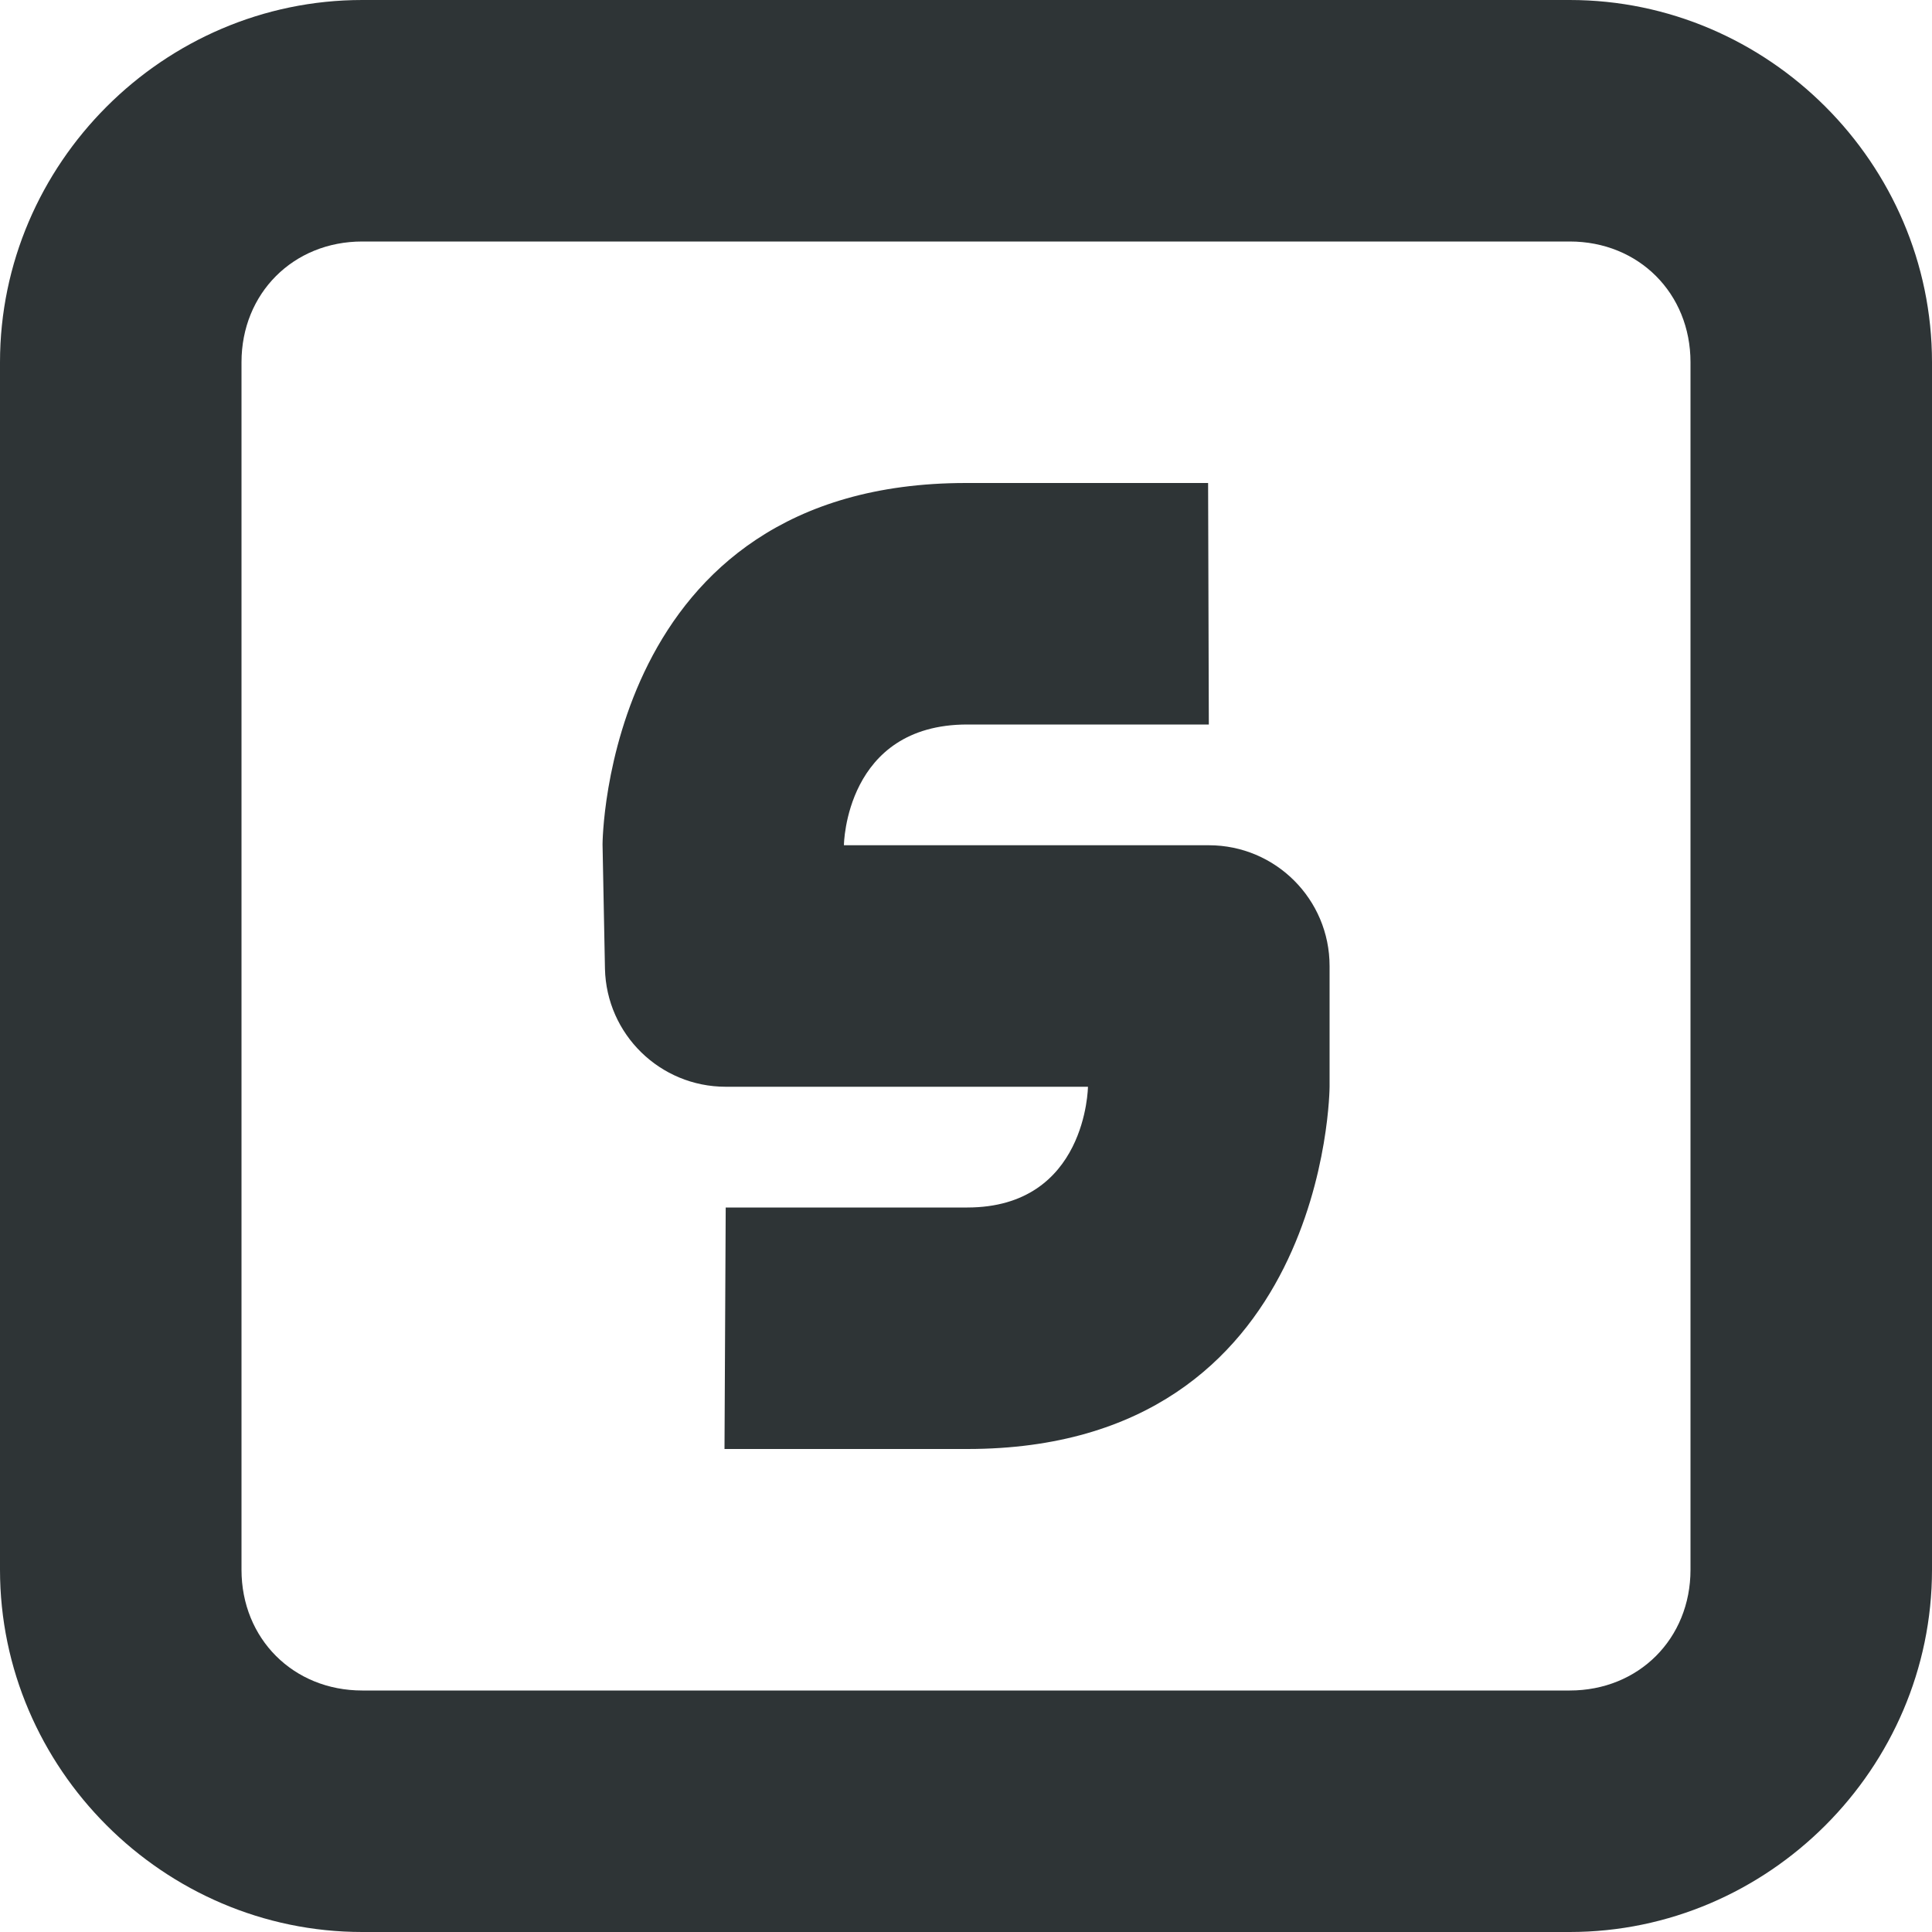
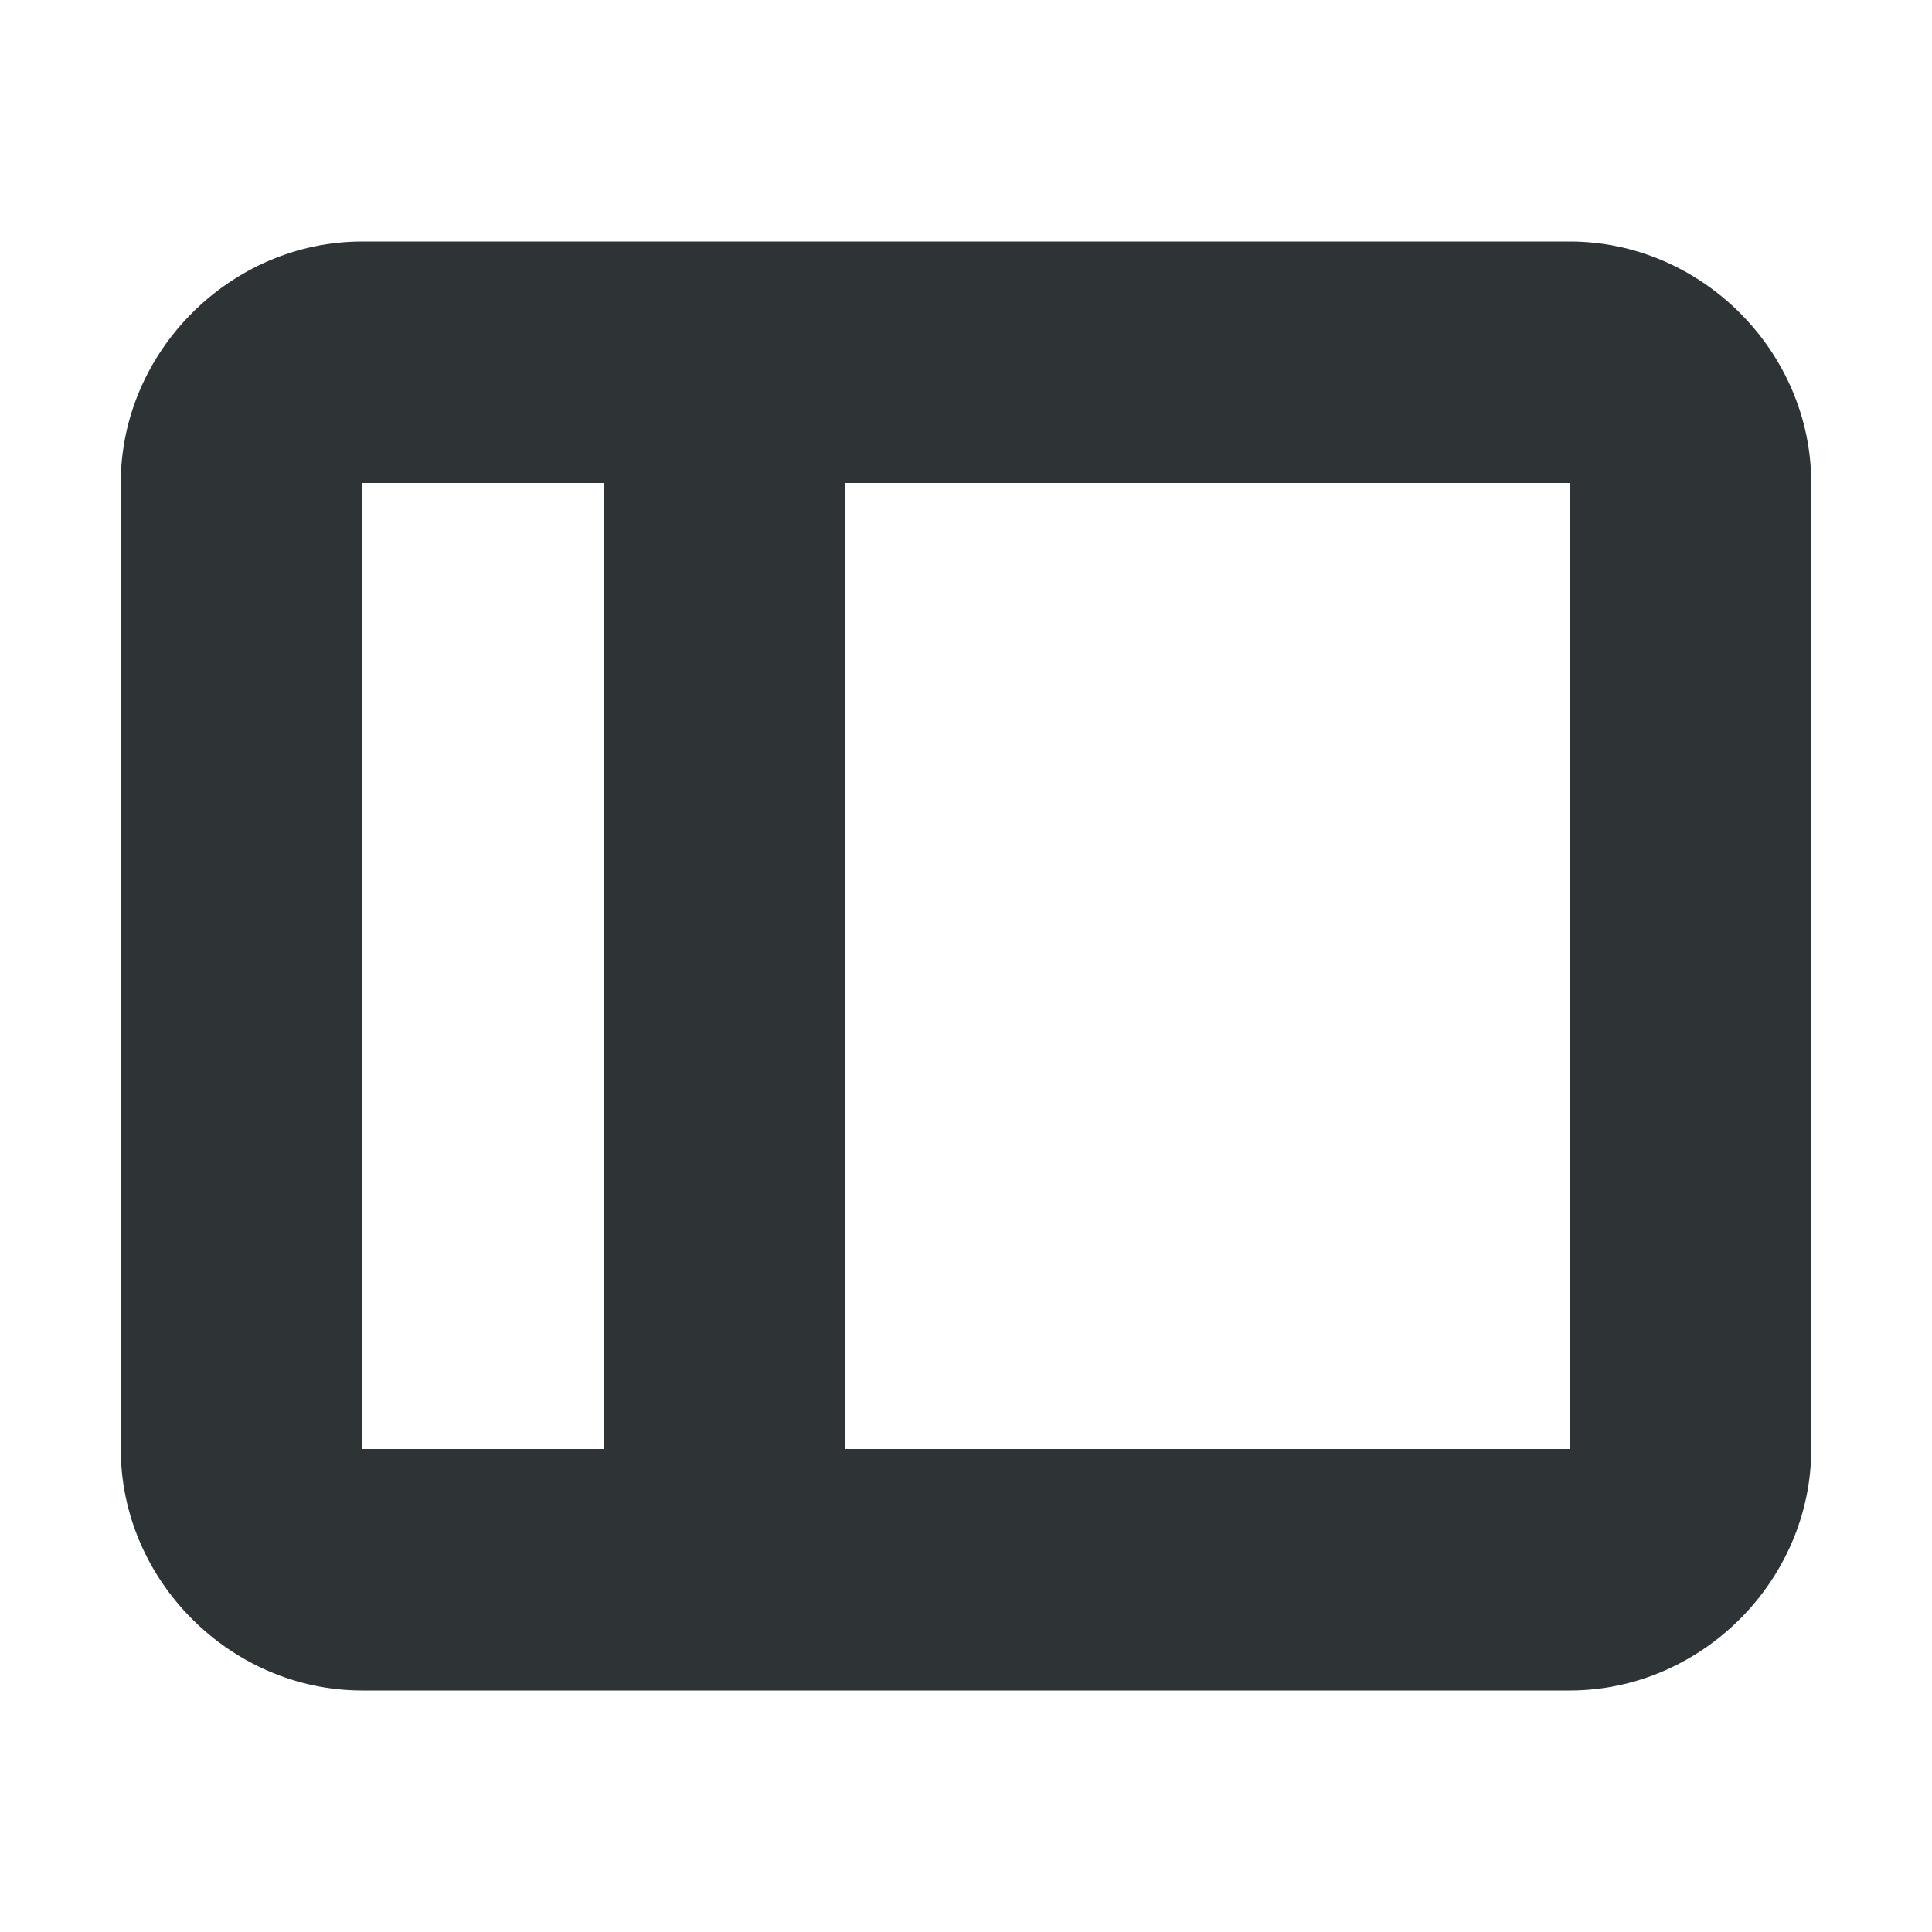
<svg xmlns="http://www.w3.org/2000/svg" width="16" height="16">
-   <g color="#000" fill="#2e3436">
-     <path d="M3 0C1.355 0 0 1.355 0 3v10c0 1.645 1.355 3 3 3h10c1.645 0 3-1.355 3-3V3c0-1.645-1.355-3-3-3zm0 2h10c.571 0 1 .429 1 1v10c0 .571-.429 1-1 1H3c-.571 0-1-.429-1-1V3c0-.571.429-1 1-1z" style="line-height:normal;font-variant-ligatures:normal;font-variant-position:normal;font-variant-caps:normal;font-variant-numeric:normal;font-variant-alternates:normal;font-feature-settings:normal;text-indent:0;text-align:start;text-decoration-line:none;text-decoration-style:solid;text-decoration-color:#000;text-transform:none;text-orientation:mixed;shape-padding:0;isolation:auto;mix-blend-mode:normal" font-weight="400" font-family="sans-serif" white-space="normal" overflow="visible" />
-     <path d="M10.005 4l.006 2h-2C7 6 6.989 6.998 6.989 6.998V7h3.022a1 1 0 0 1 1 1v1s-.011 3-3 3H6l.01-2h2c.99 0 1-1 1-1h-3a1 1 0 0 1-1-.978l-.02-1.03S5 4 8 4z" overflow="visible" />
+   <g color="#000" font-weight="400" font-family="sans-serif" white-space="normal" fill="#2e3436">
+     <path d="M3 2c-1.09 0-2 .91-2 2v8c0 1.09.91 2 2 2h10c1.09 0 2-.91 2-2V4c0-1.09-.91-2-2-2zm0 2h10v8H3z" style="line-height:normal;font-variant-ligatures:normal;font-variant-position:normal;font-variant-caps:normal;font-variant-numeric:normal;font-variant-alternates:normal;font-feature-settings:normal;text-indent:0;text-align:start;text-decoration-line:none;text-decoration-style:solid;text-decoration-color:#000;text-transform:none;text-orientation:mixed;shape-padding:0;isolation:auto;mix-blend-mode:normal" overflow="visible" />
+     <path d="M5 3v10h2V3z" style="line-height:normal;font-variant-ligatures:normal;font-variant-position:normal;font-variant-caps:normal;font-variant-numeric:normal;font-variant-alternates:normal;font-feature-settings:normal;text-indent:0;text-align:start;text-decoration-line:none;text-decoration-style:solid;text-decoration-color:#000;text-transform:none;text-orientation:mixed;shape-padding:0;isolation:auto;mix-blend-mode:normal" overflow="visible" />
  </g>
</svg>
